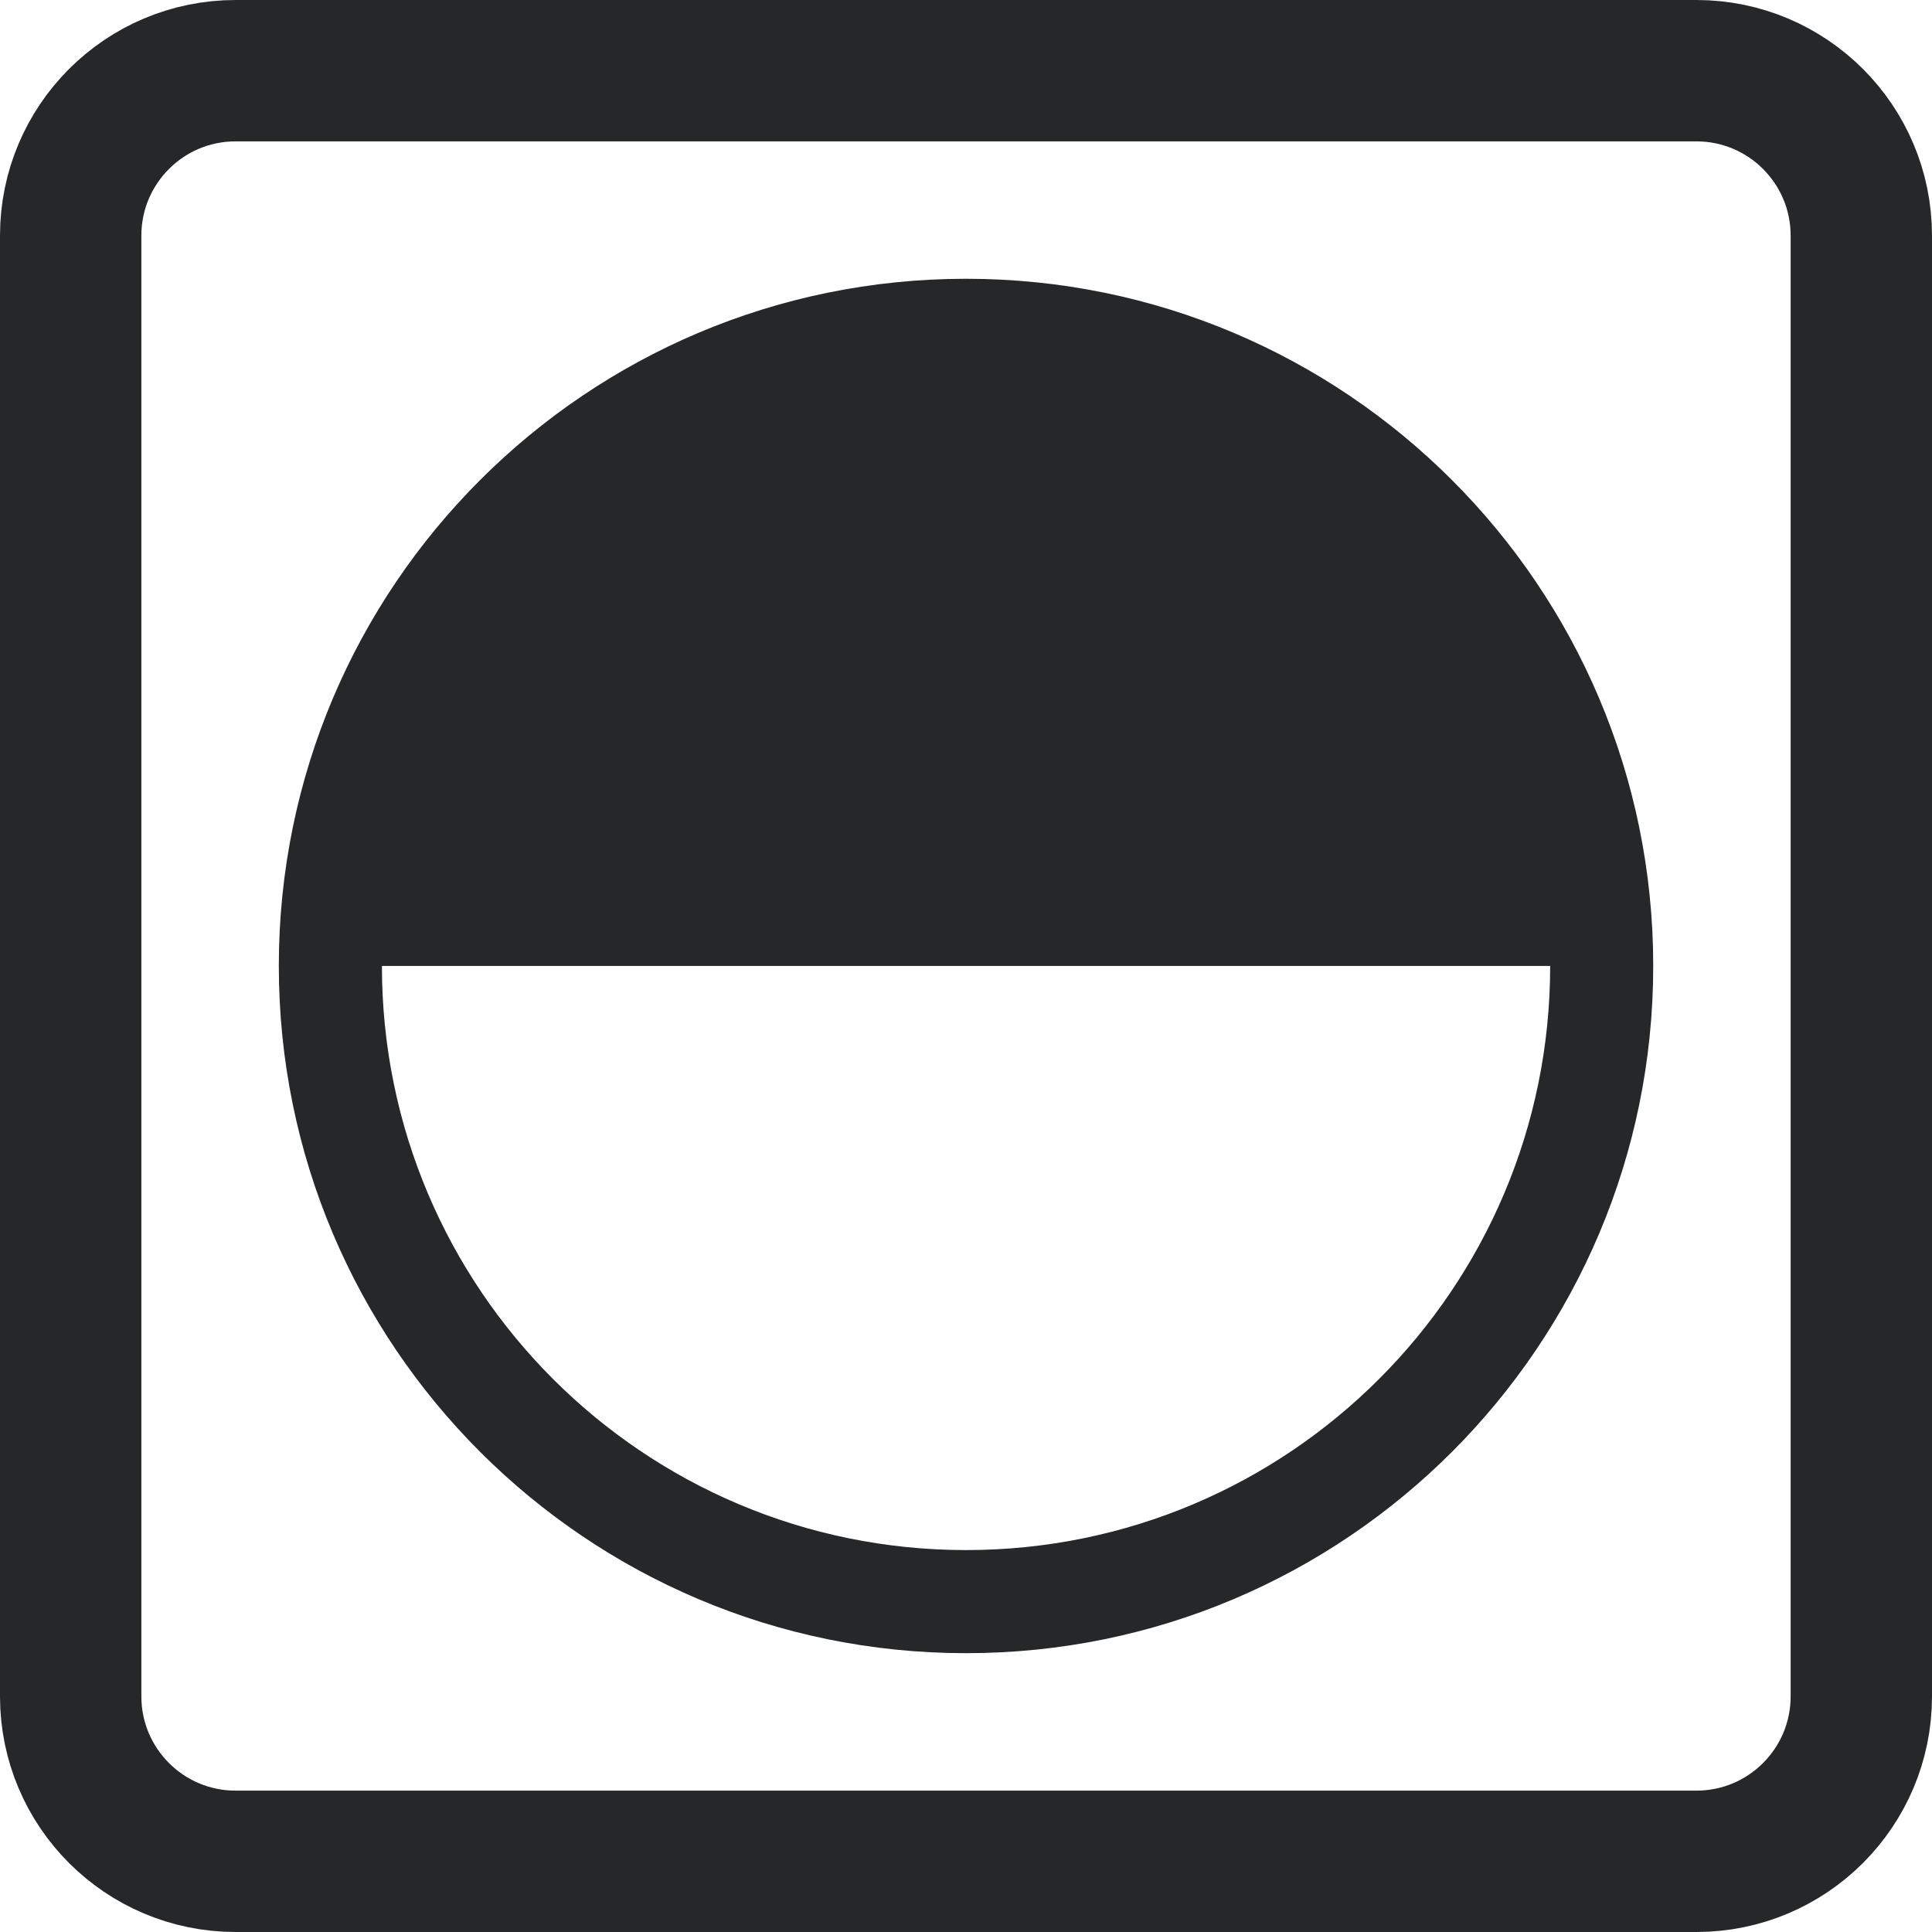
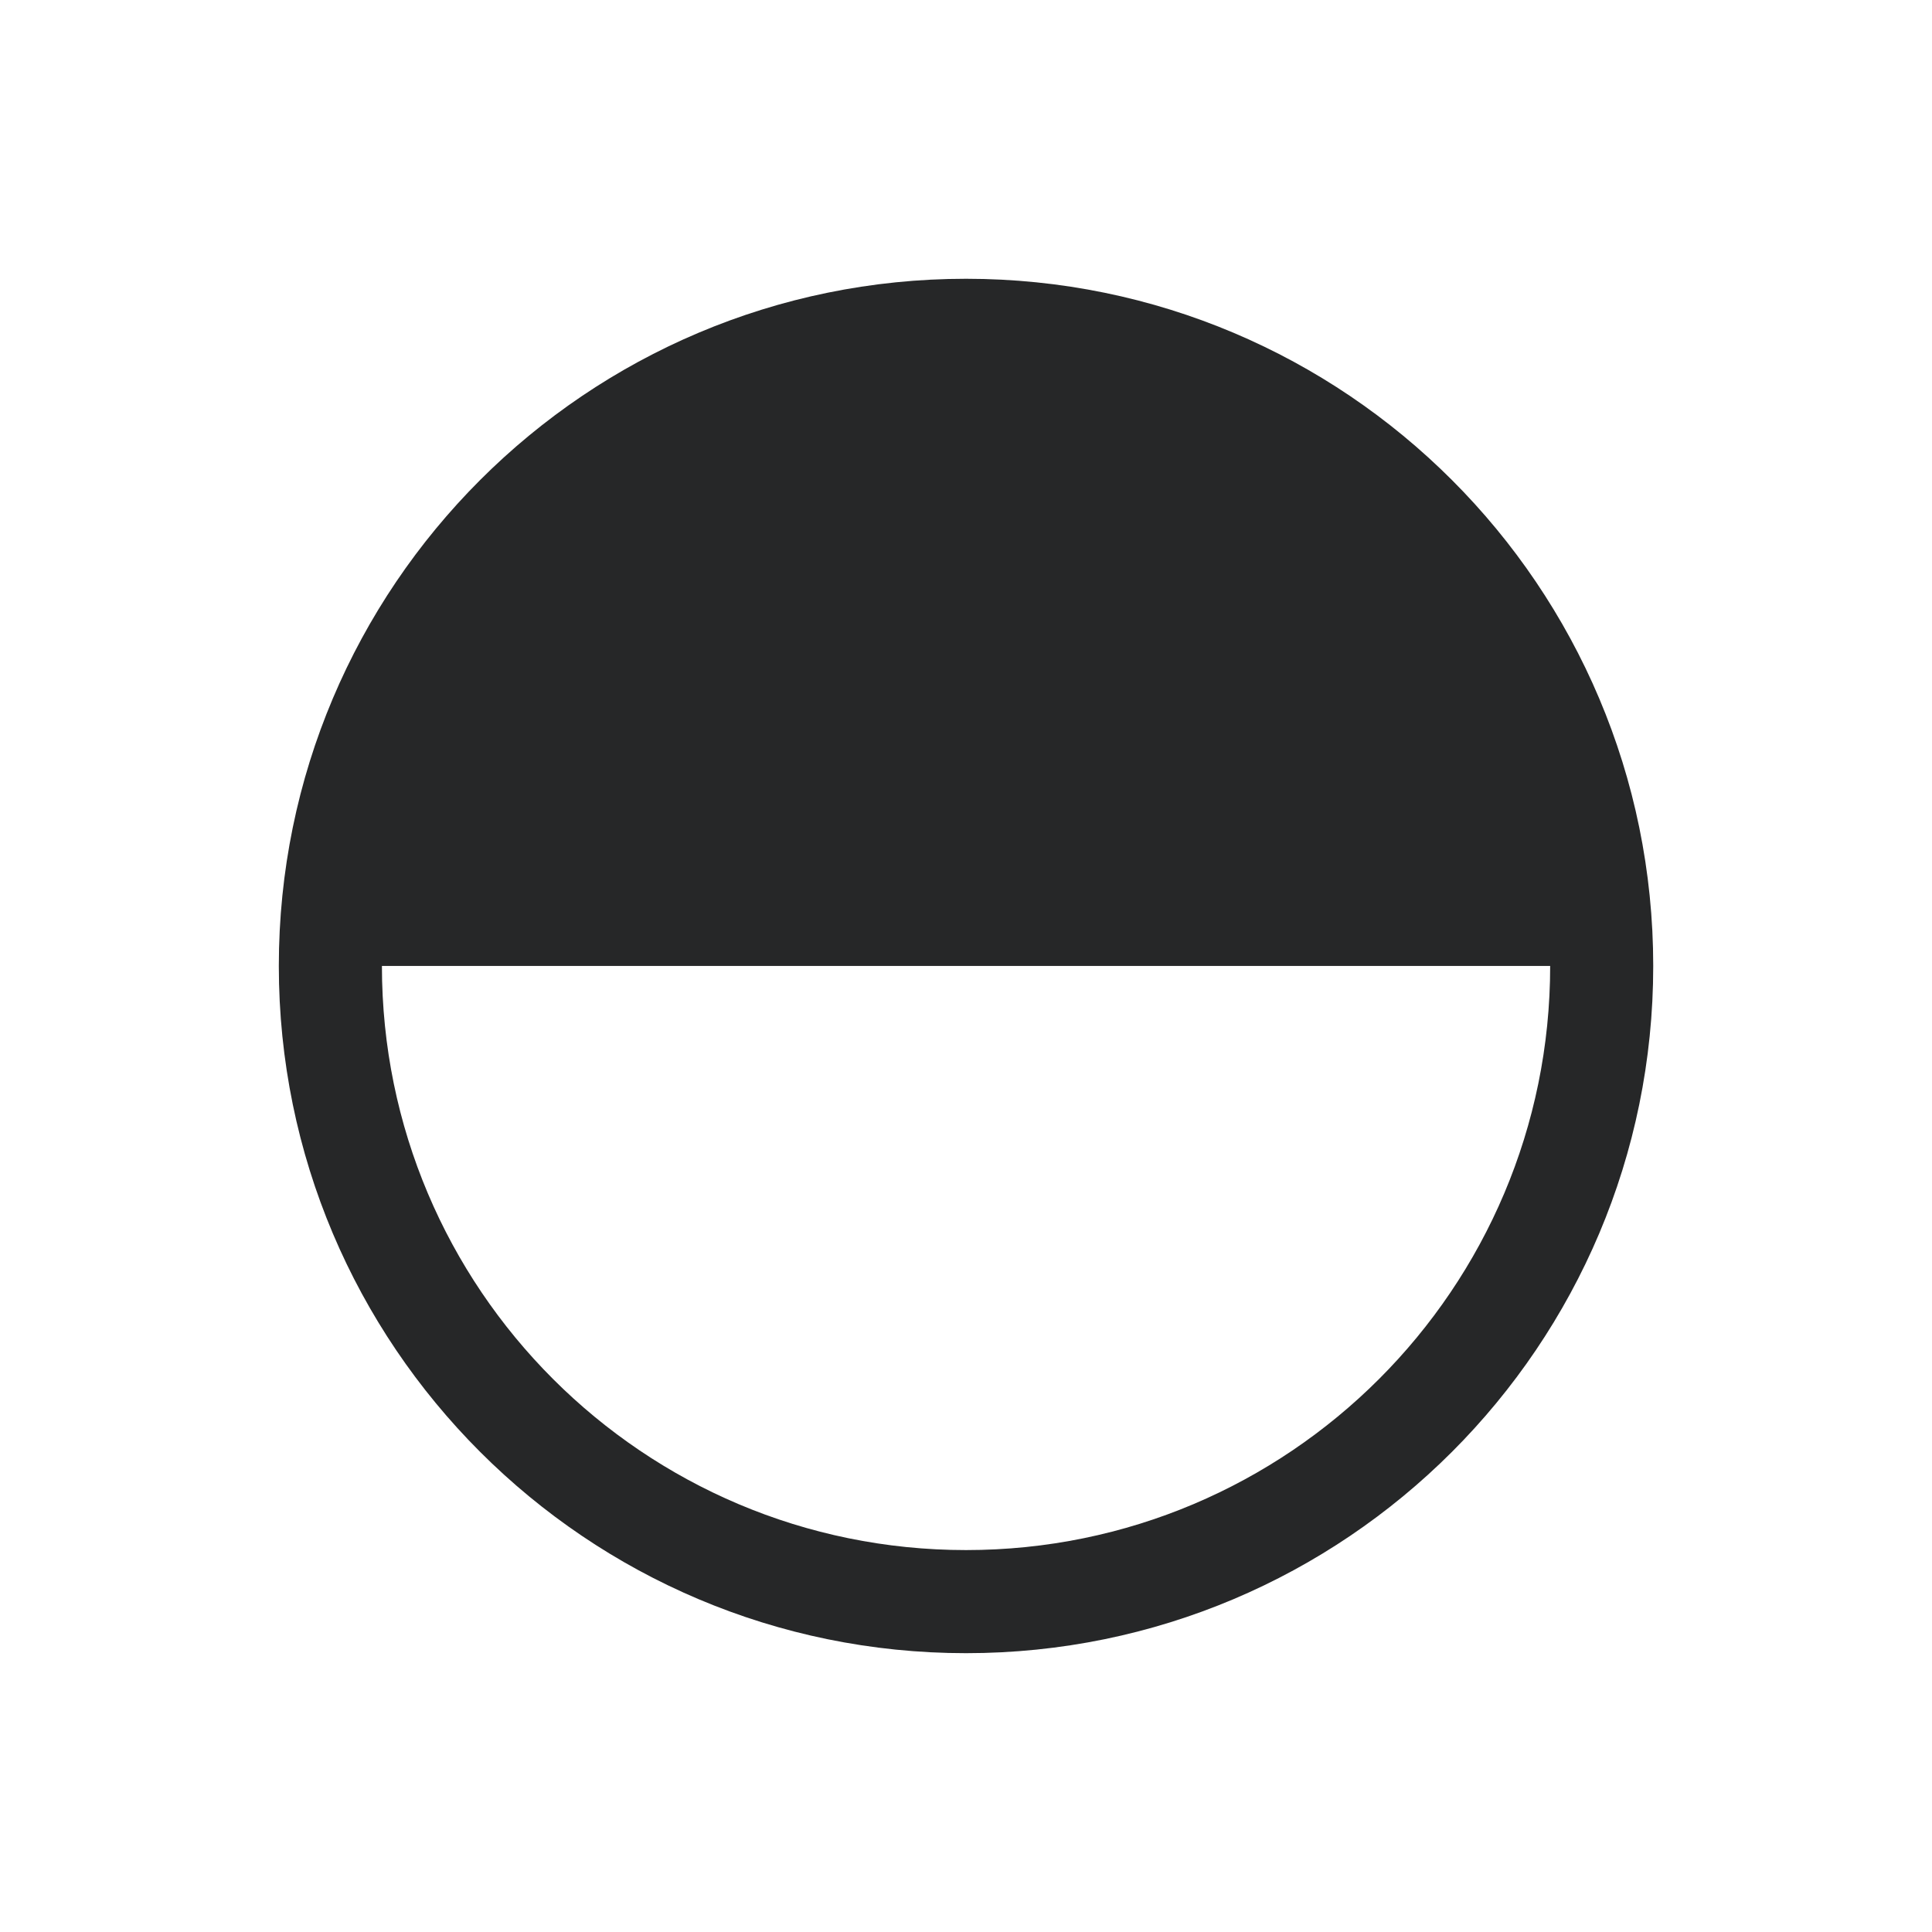
- <svg xmlns="http://www.w3.org/2000/svg" width="35" height="35" viewBox="0 0 41 41" fill="none">
+ <svg xmlns="http://www.w3.org/2000/svg" width="50" height="50" viewBox="0 0 41 41" fill="none">
  <g>
    <path d="M5.917 20.499C5.917 28.553 12.447 35.083 20.501 35.083C28.555 35.083 35.084 28.553 35.084 20.499C35.084 12.445 28.555 5.916 20.501 5.916C12.447 5.916 5.917 12.445 5.917 20.499ZM8.105 20.499L32.897 20.499C32.897 27.345 27.347 32.895 20.501 32.895C13.655 32.895 8.105 27.345 8.105 20.499Z" fill="#262728" />
-     <rect x="1.5" y="1.5" width="38" height="38" rx="3.5" stroke="#262728" stroke-width="3" />
  </g>
</svg>
